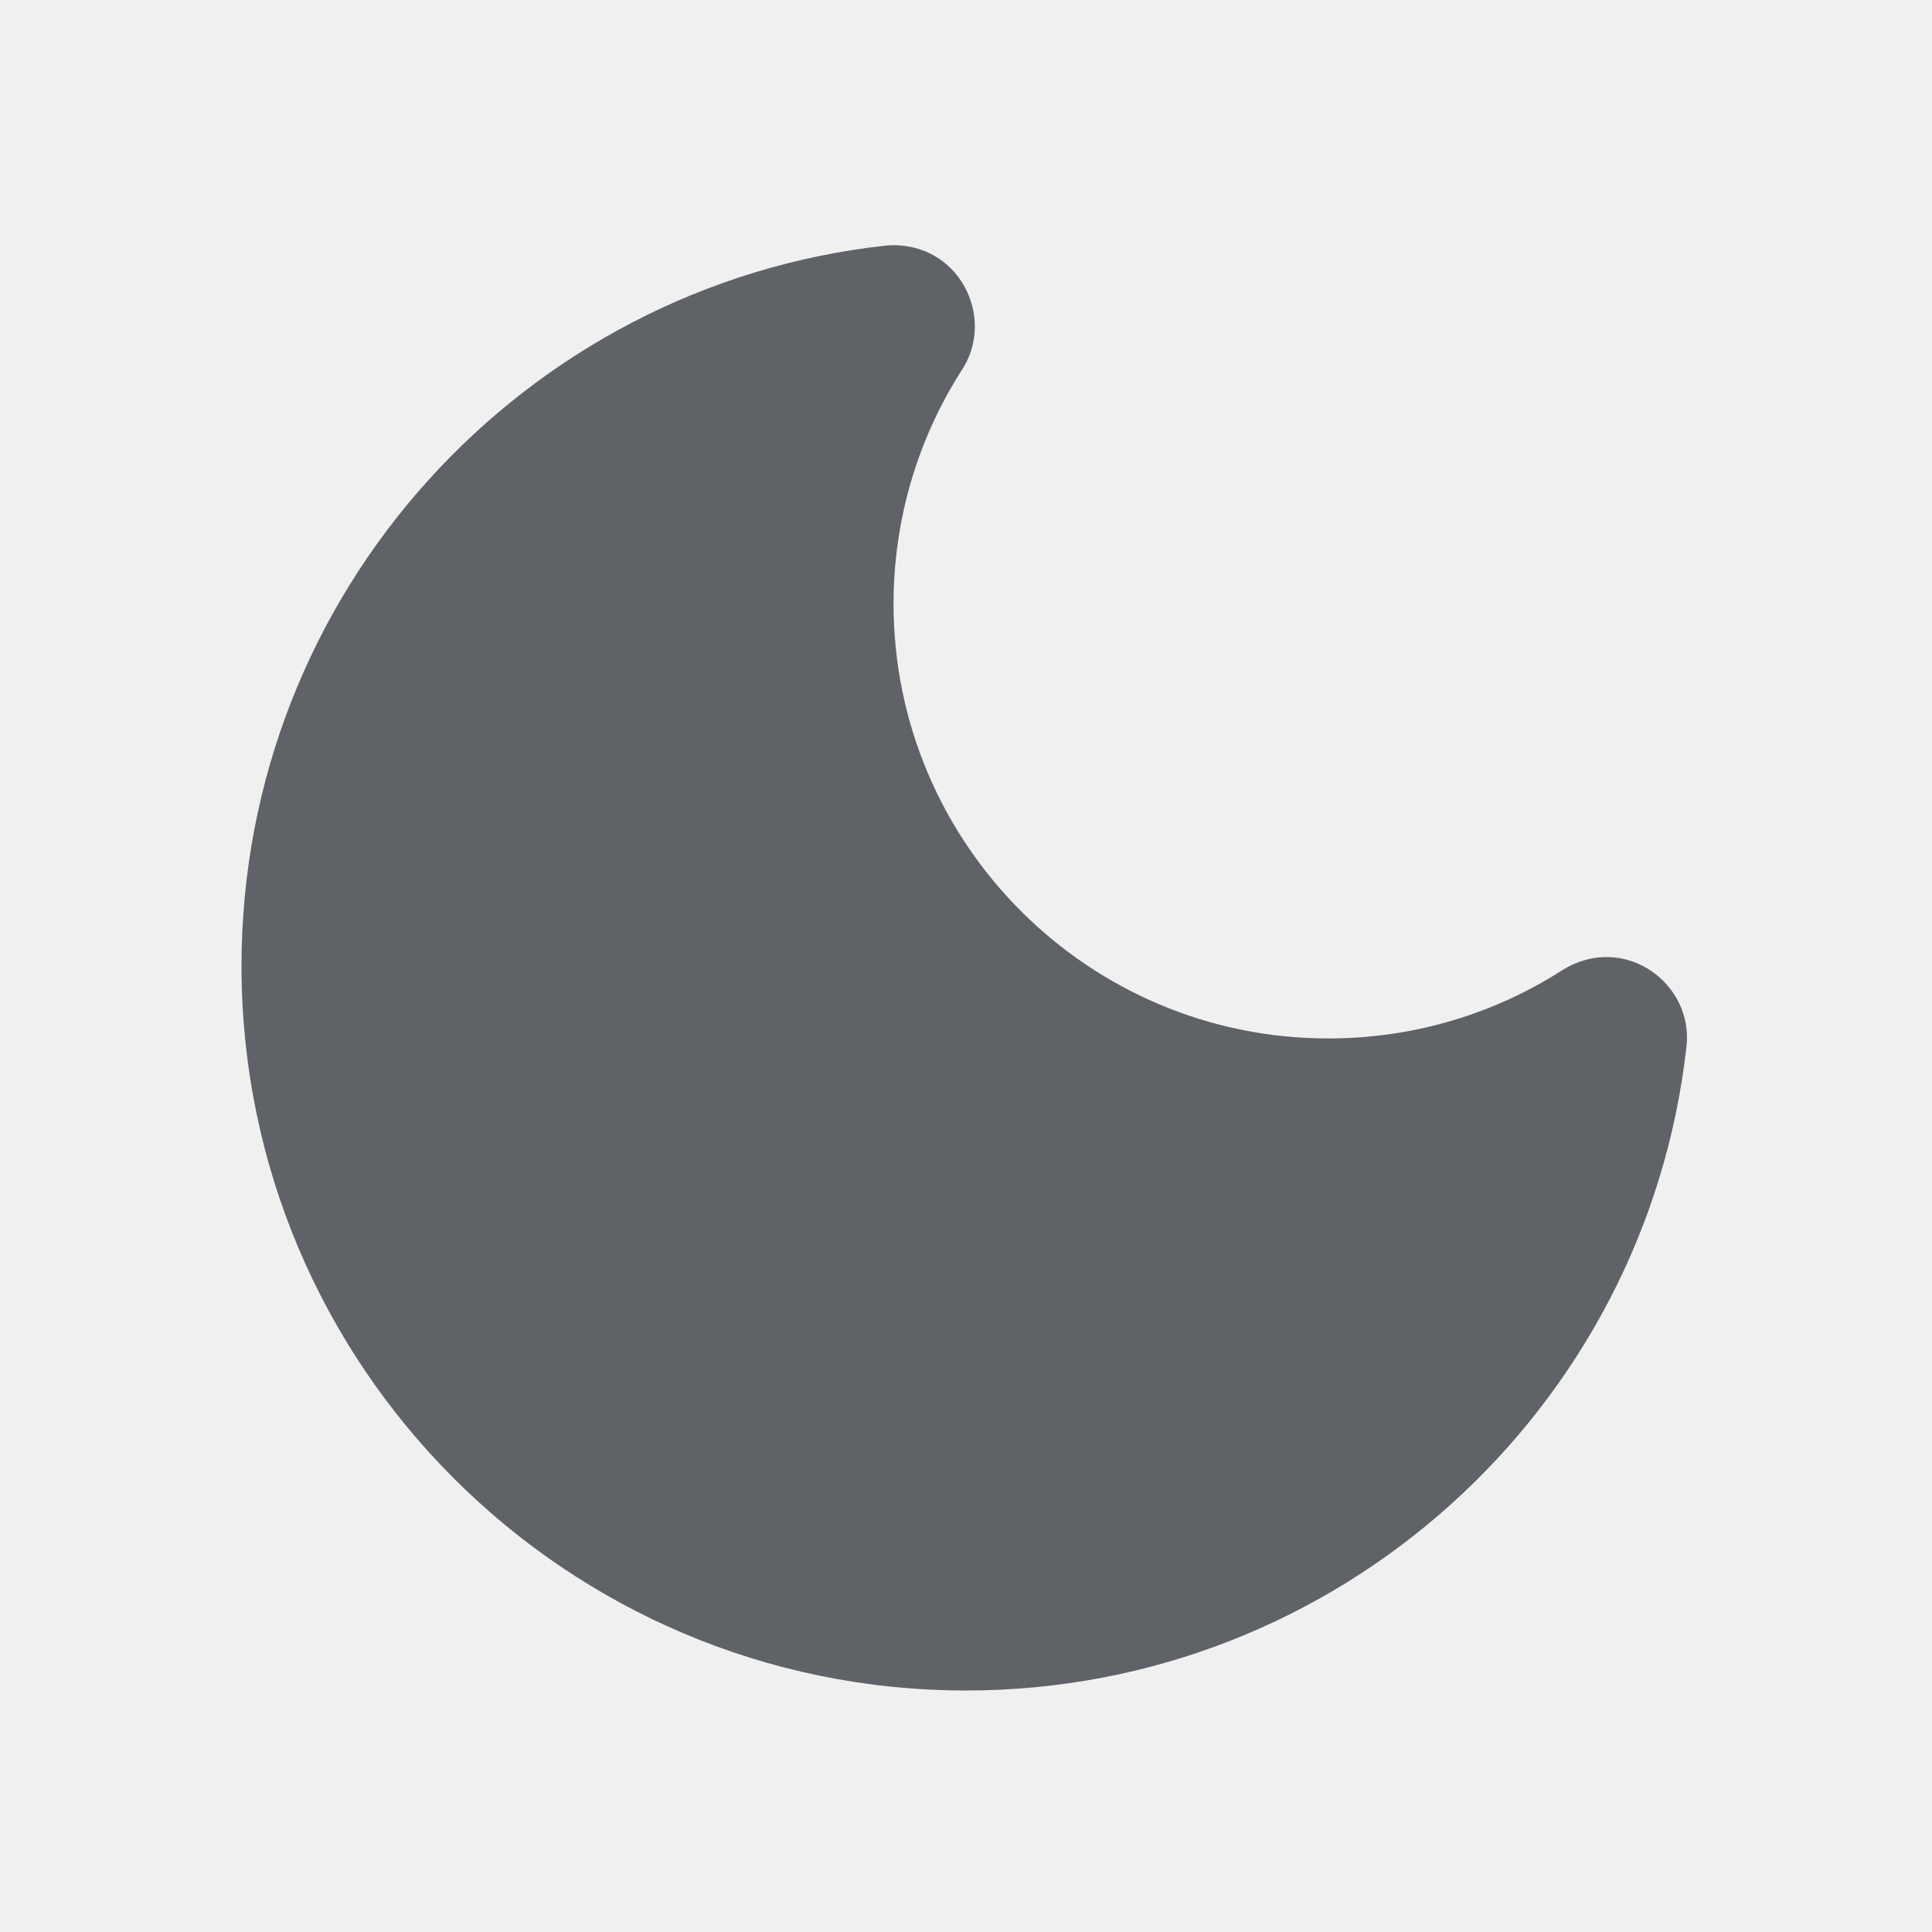
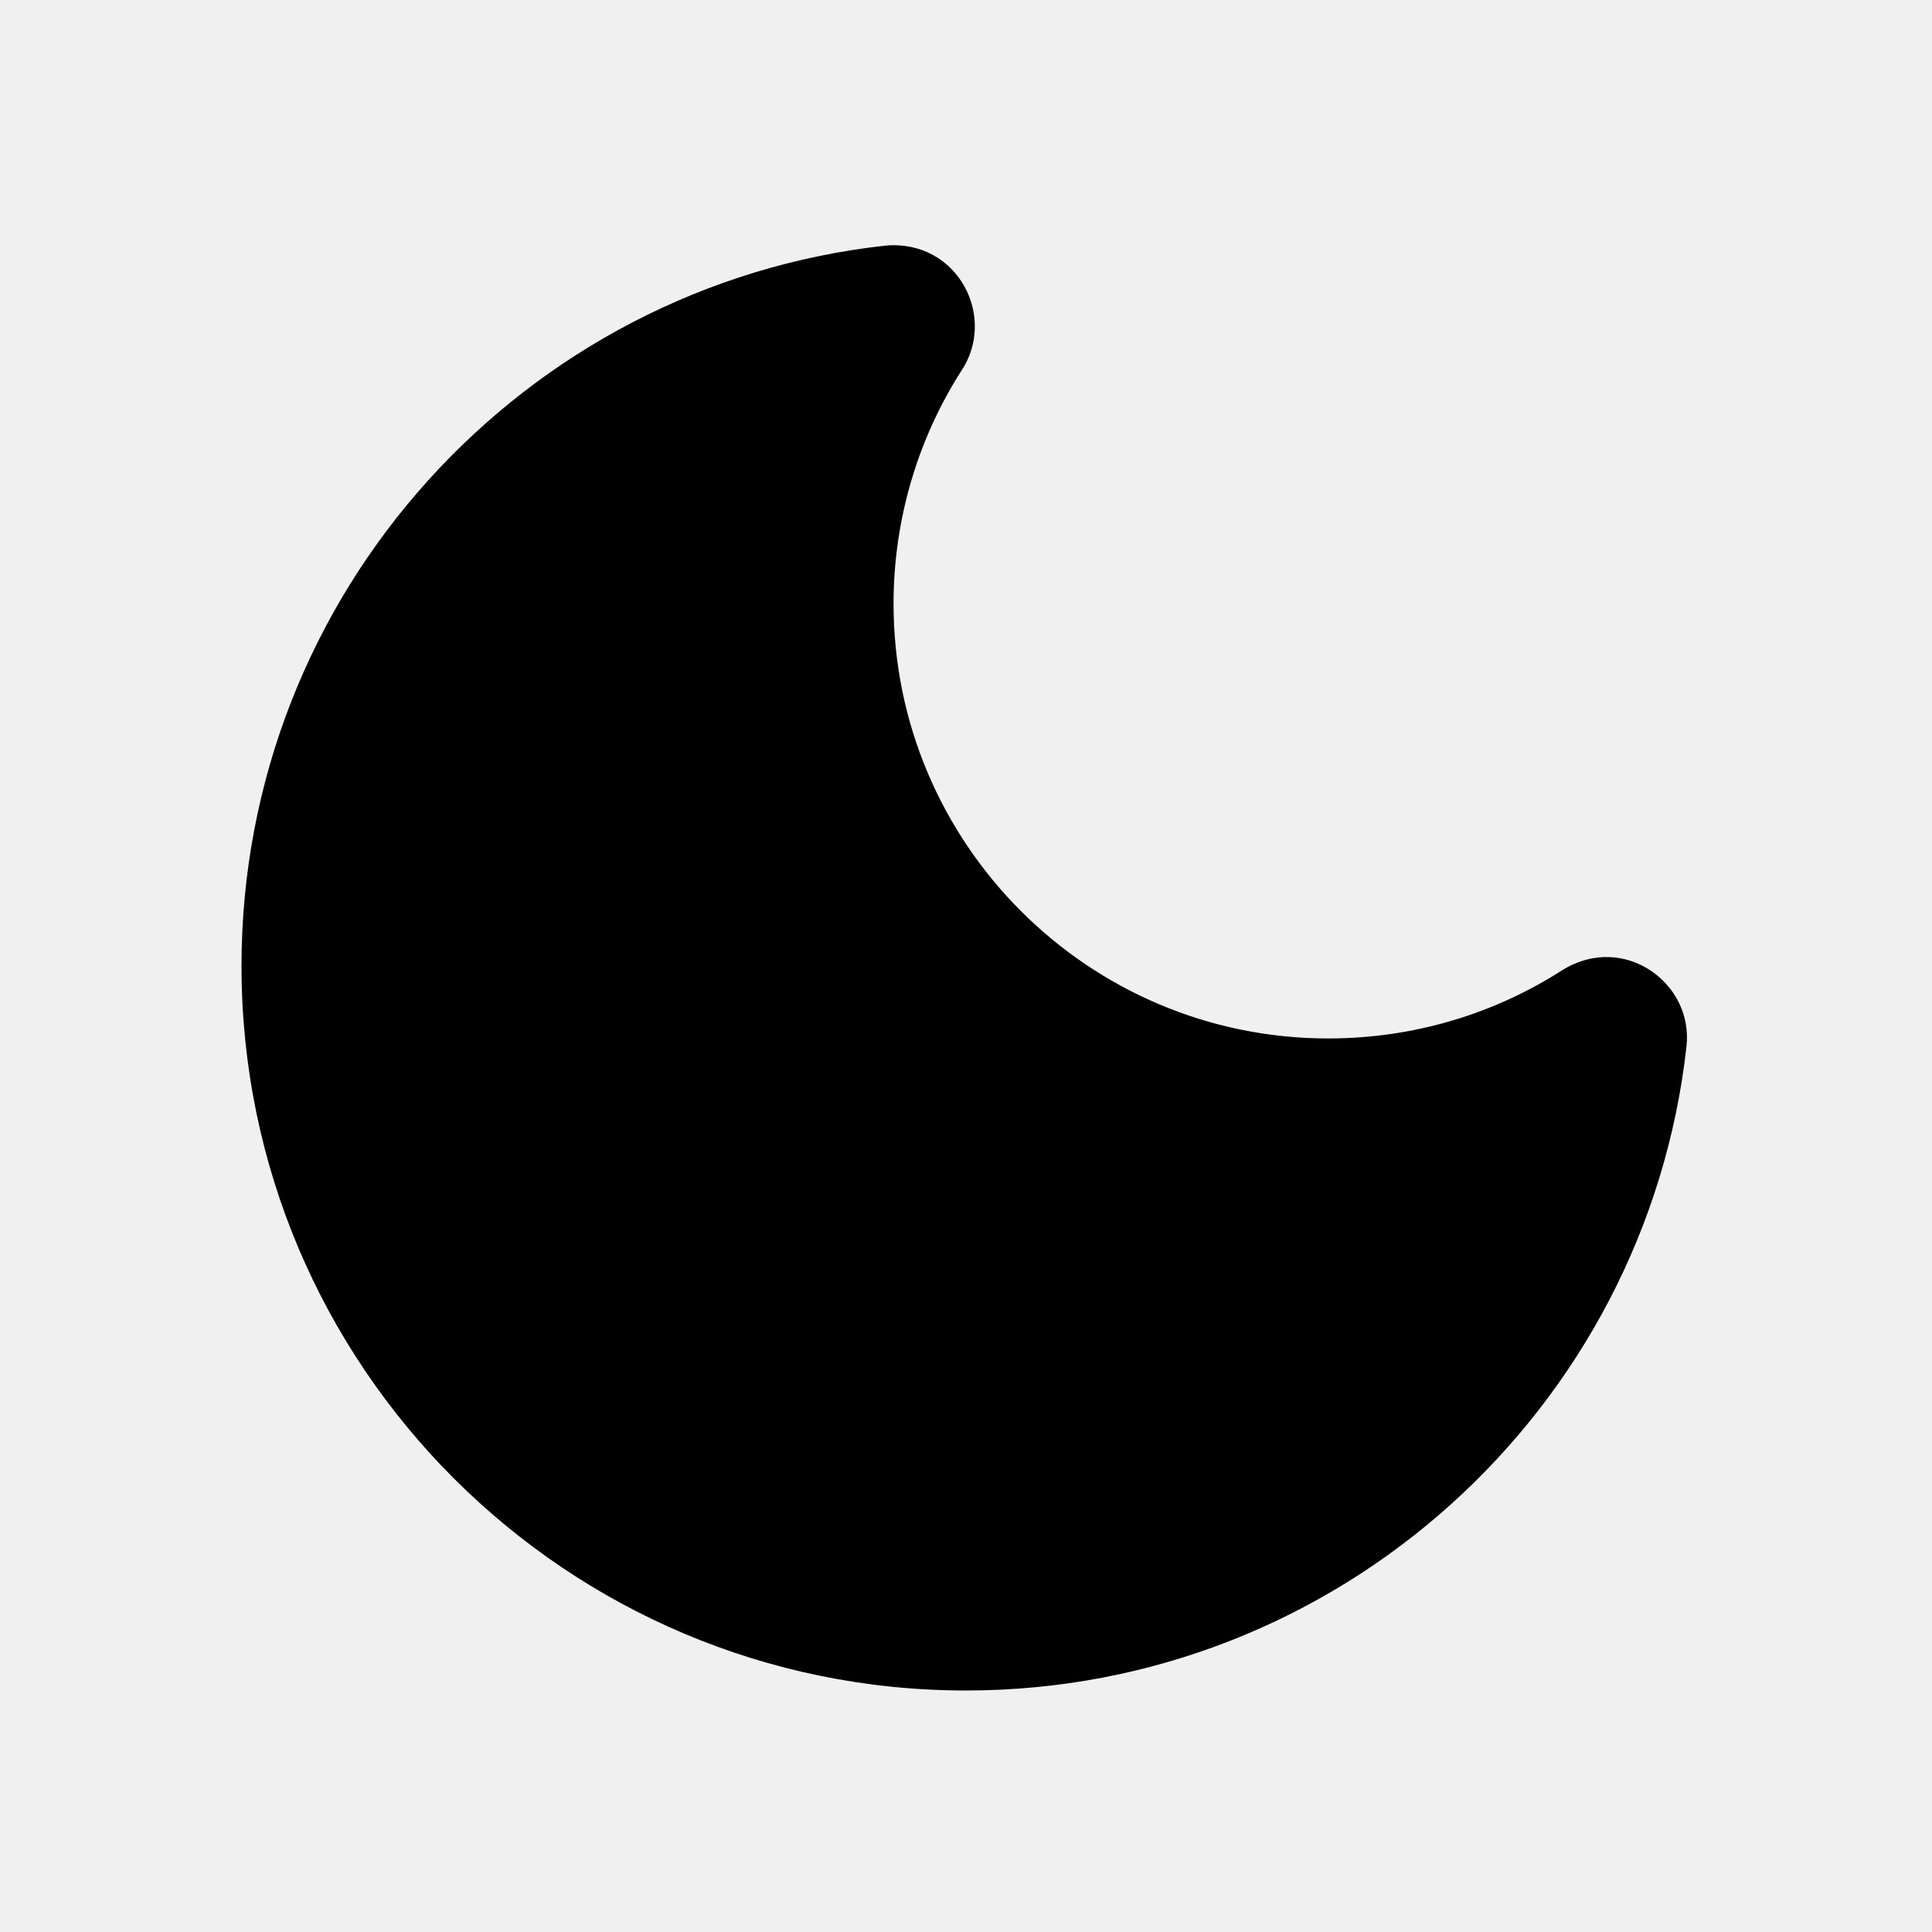
<svg xmlns="http://www.w3.org/2000/svg" width="48" height="48" viewBox="0 0 48 48" fill="none">
-   <g clip-path="url(#clip0_368_3111)">
-     <path d="M22.02 6.1C13.02 7.08 6 14.72 6 24C6 33.94 14.06 42 24 42C33.26 42 40.9 35 41.9 26C42.08 24.42 40.34 23.16 38.82 24.1C37.14 25.18 35.14 25.8 33 25.8C27.04 25.8 22.2 20.96 22.2 15C22.2 12.88 22.82 10.88 23.88 9.22C24.78 7.88 23.8 5.96 22.02 6.1Z" fill="#5F6368" />
+   <g clip-path="url(#clip0_408_3164)">
+     <path d="M22.02 6.1C13.02 7.08 6 14.72 6 24C6 33.94 14.06 42 24 42C33.26 42 40.9 35 41.9 26C42.08 24.42 40.34 23.16 38.82 24.1C37.14 25.18 35.14 25.8 33 25.8C27.04 25.8 22.2 20.96 22.2 15C22.2 12.88 22.82 10.88 23.88 9.22C24.78 7.88 23.8 5.96 22.02 6.1Z" fill="black" />
  </g>
  <defs>
-     <clipPath id="clip0_368_3111">
+     <clipPath id="clip0_408_3164">
      <rect width="48" height="48" fill="white" />
    </clipPath>
  </defs>
</svg>
